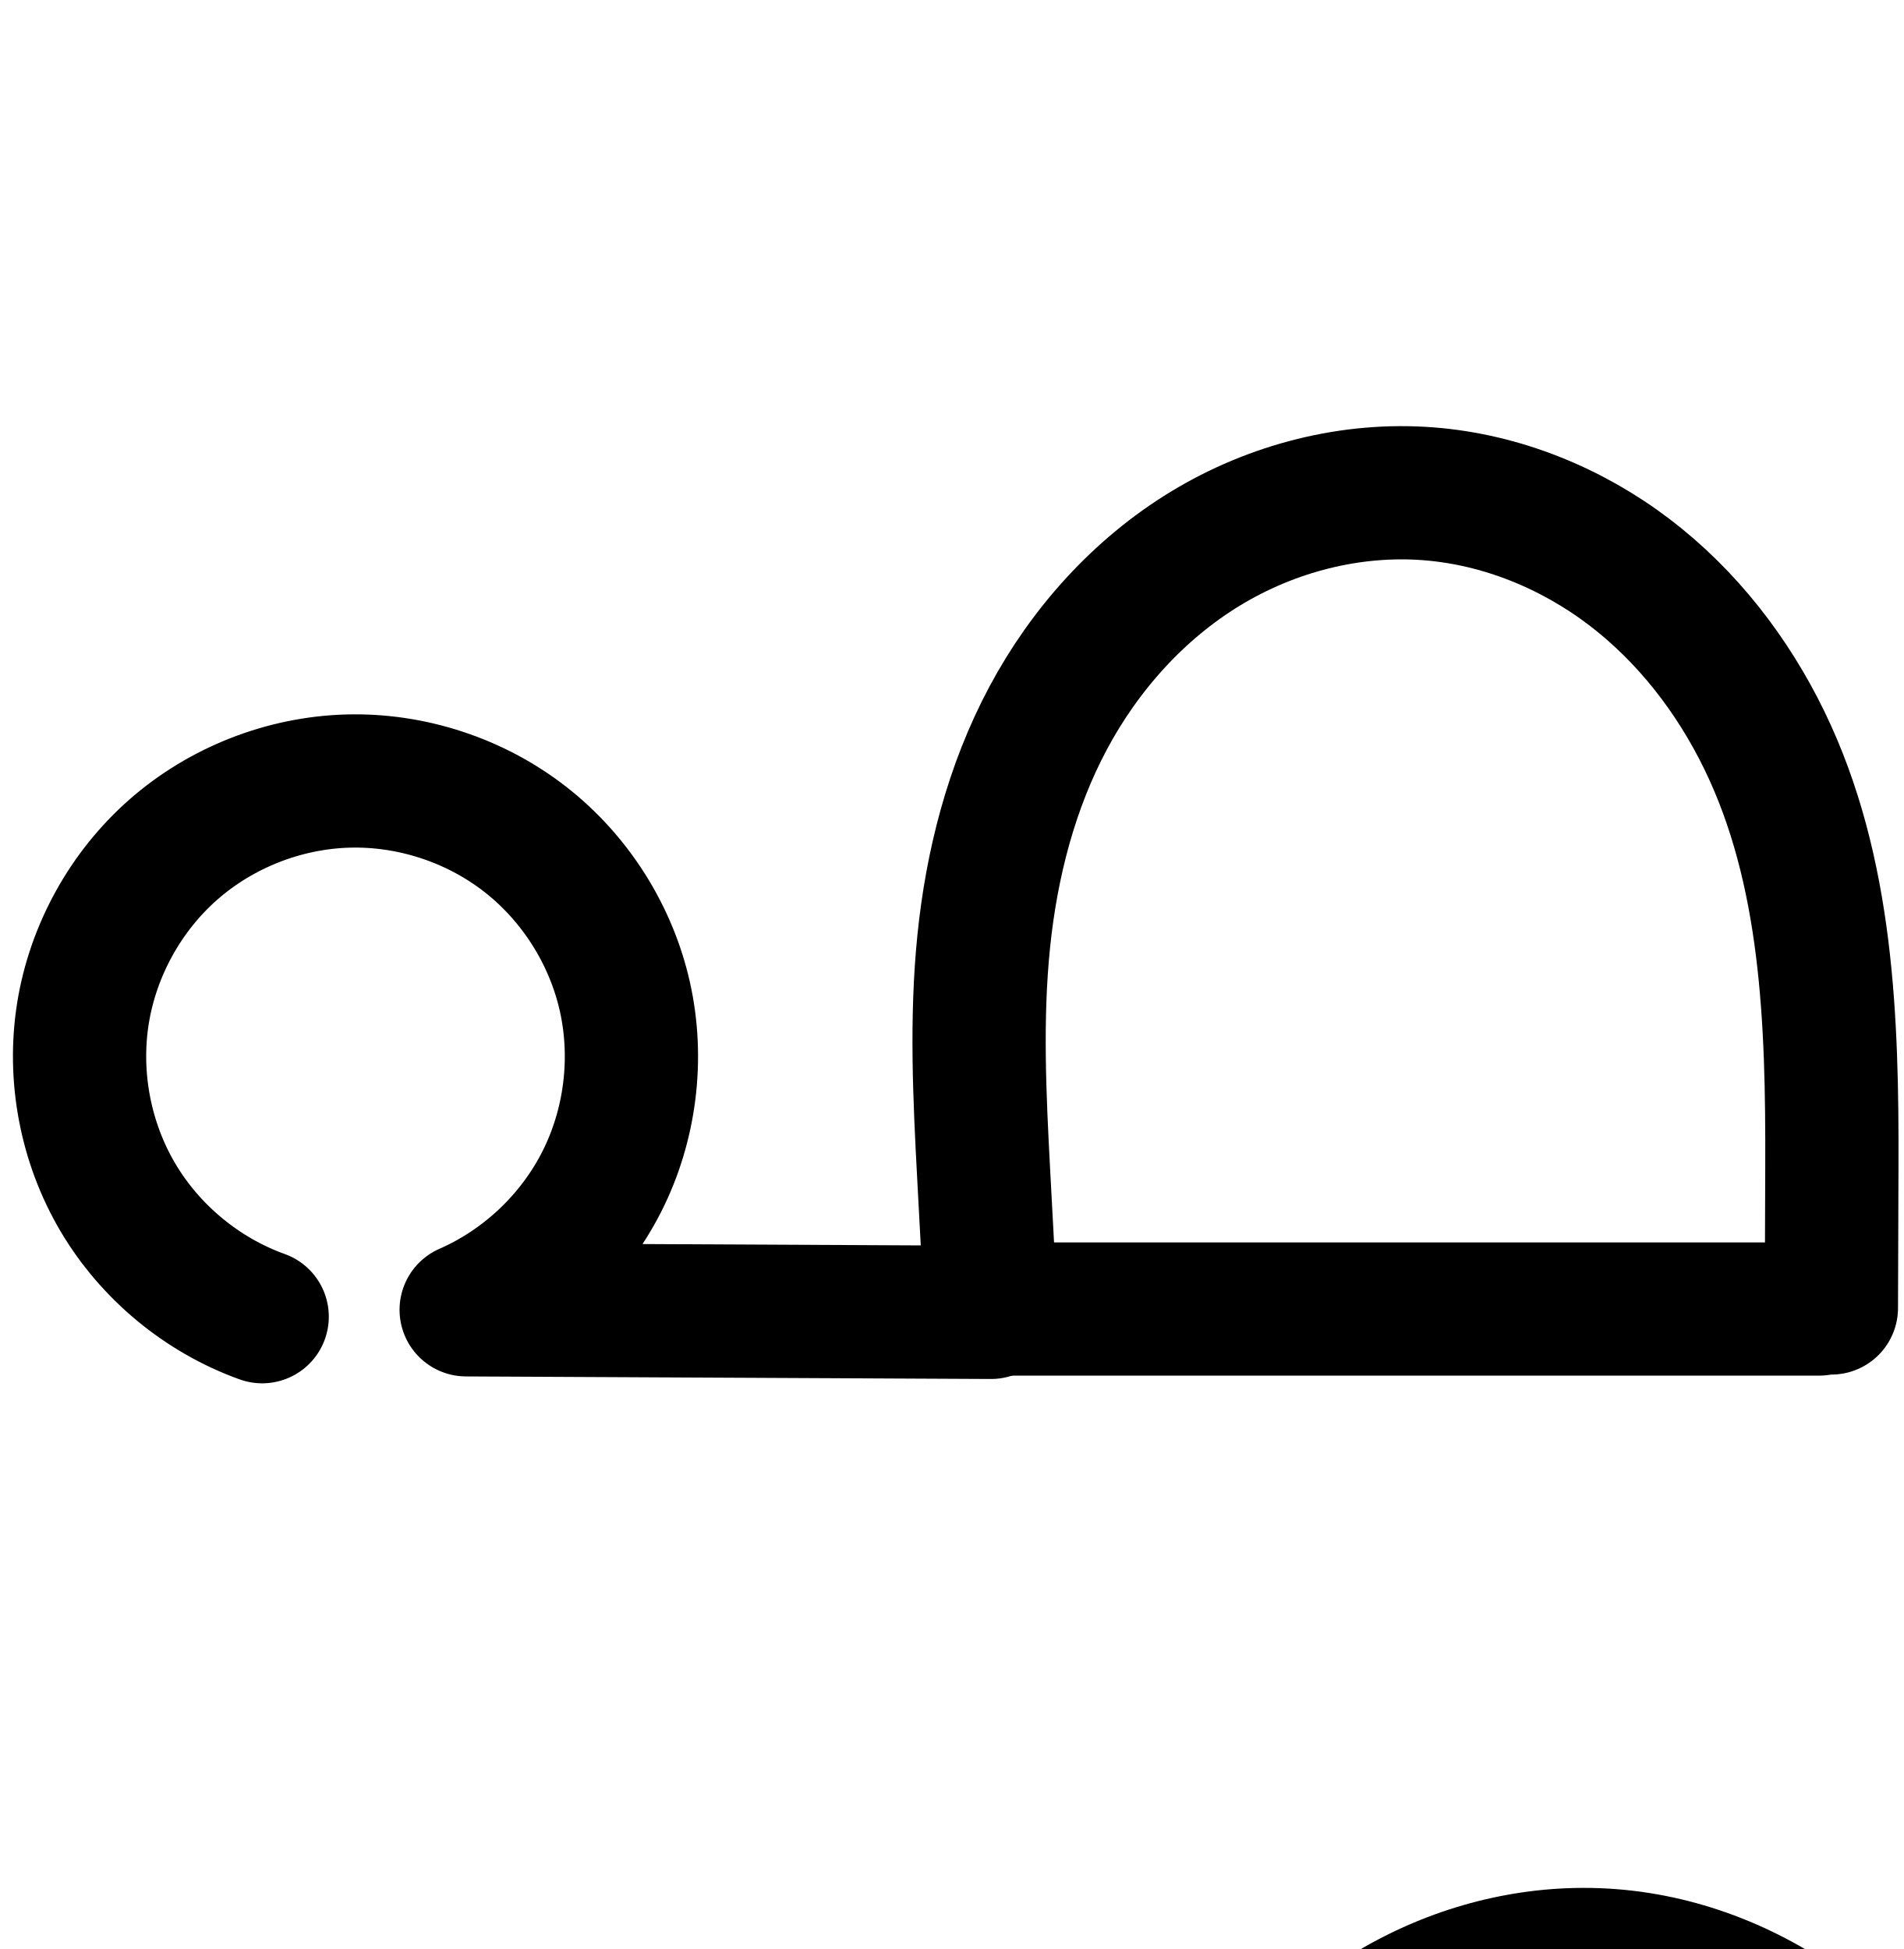
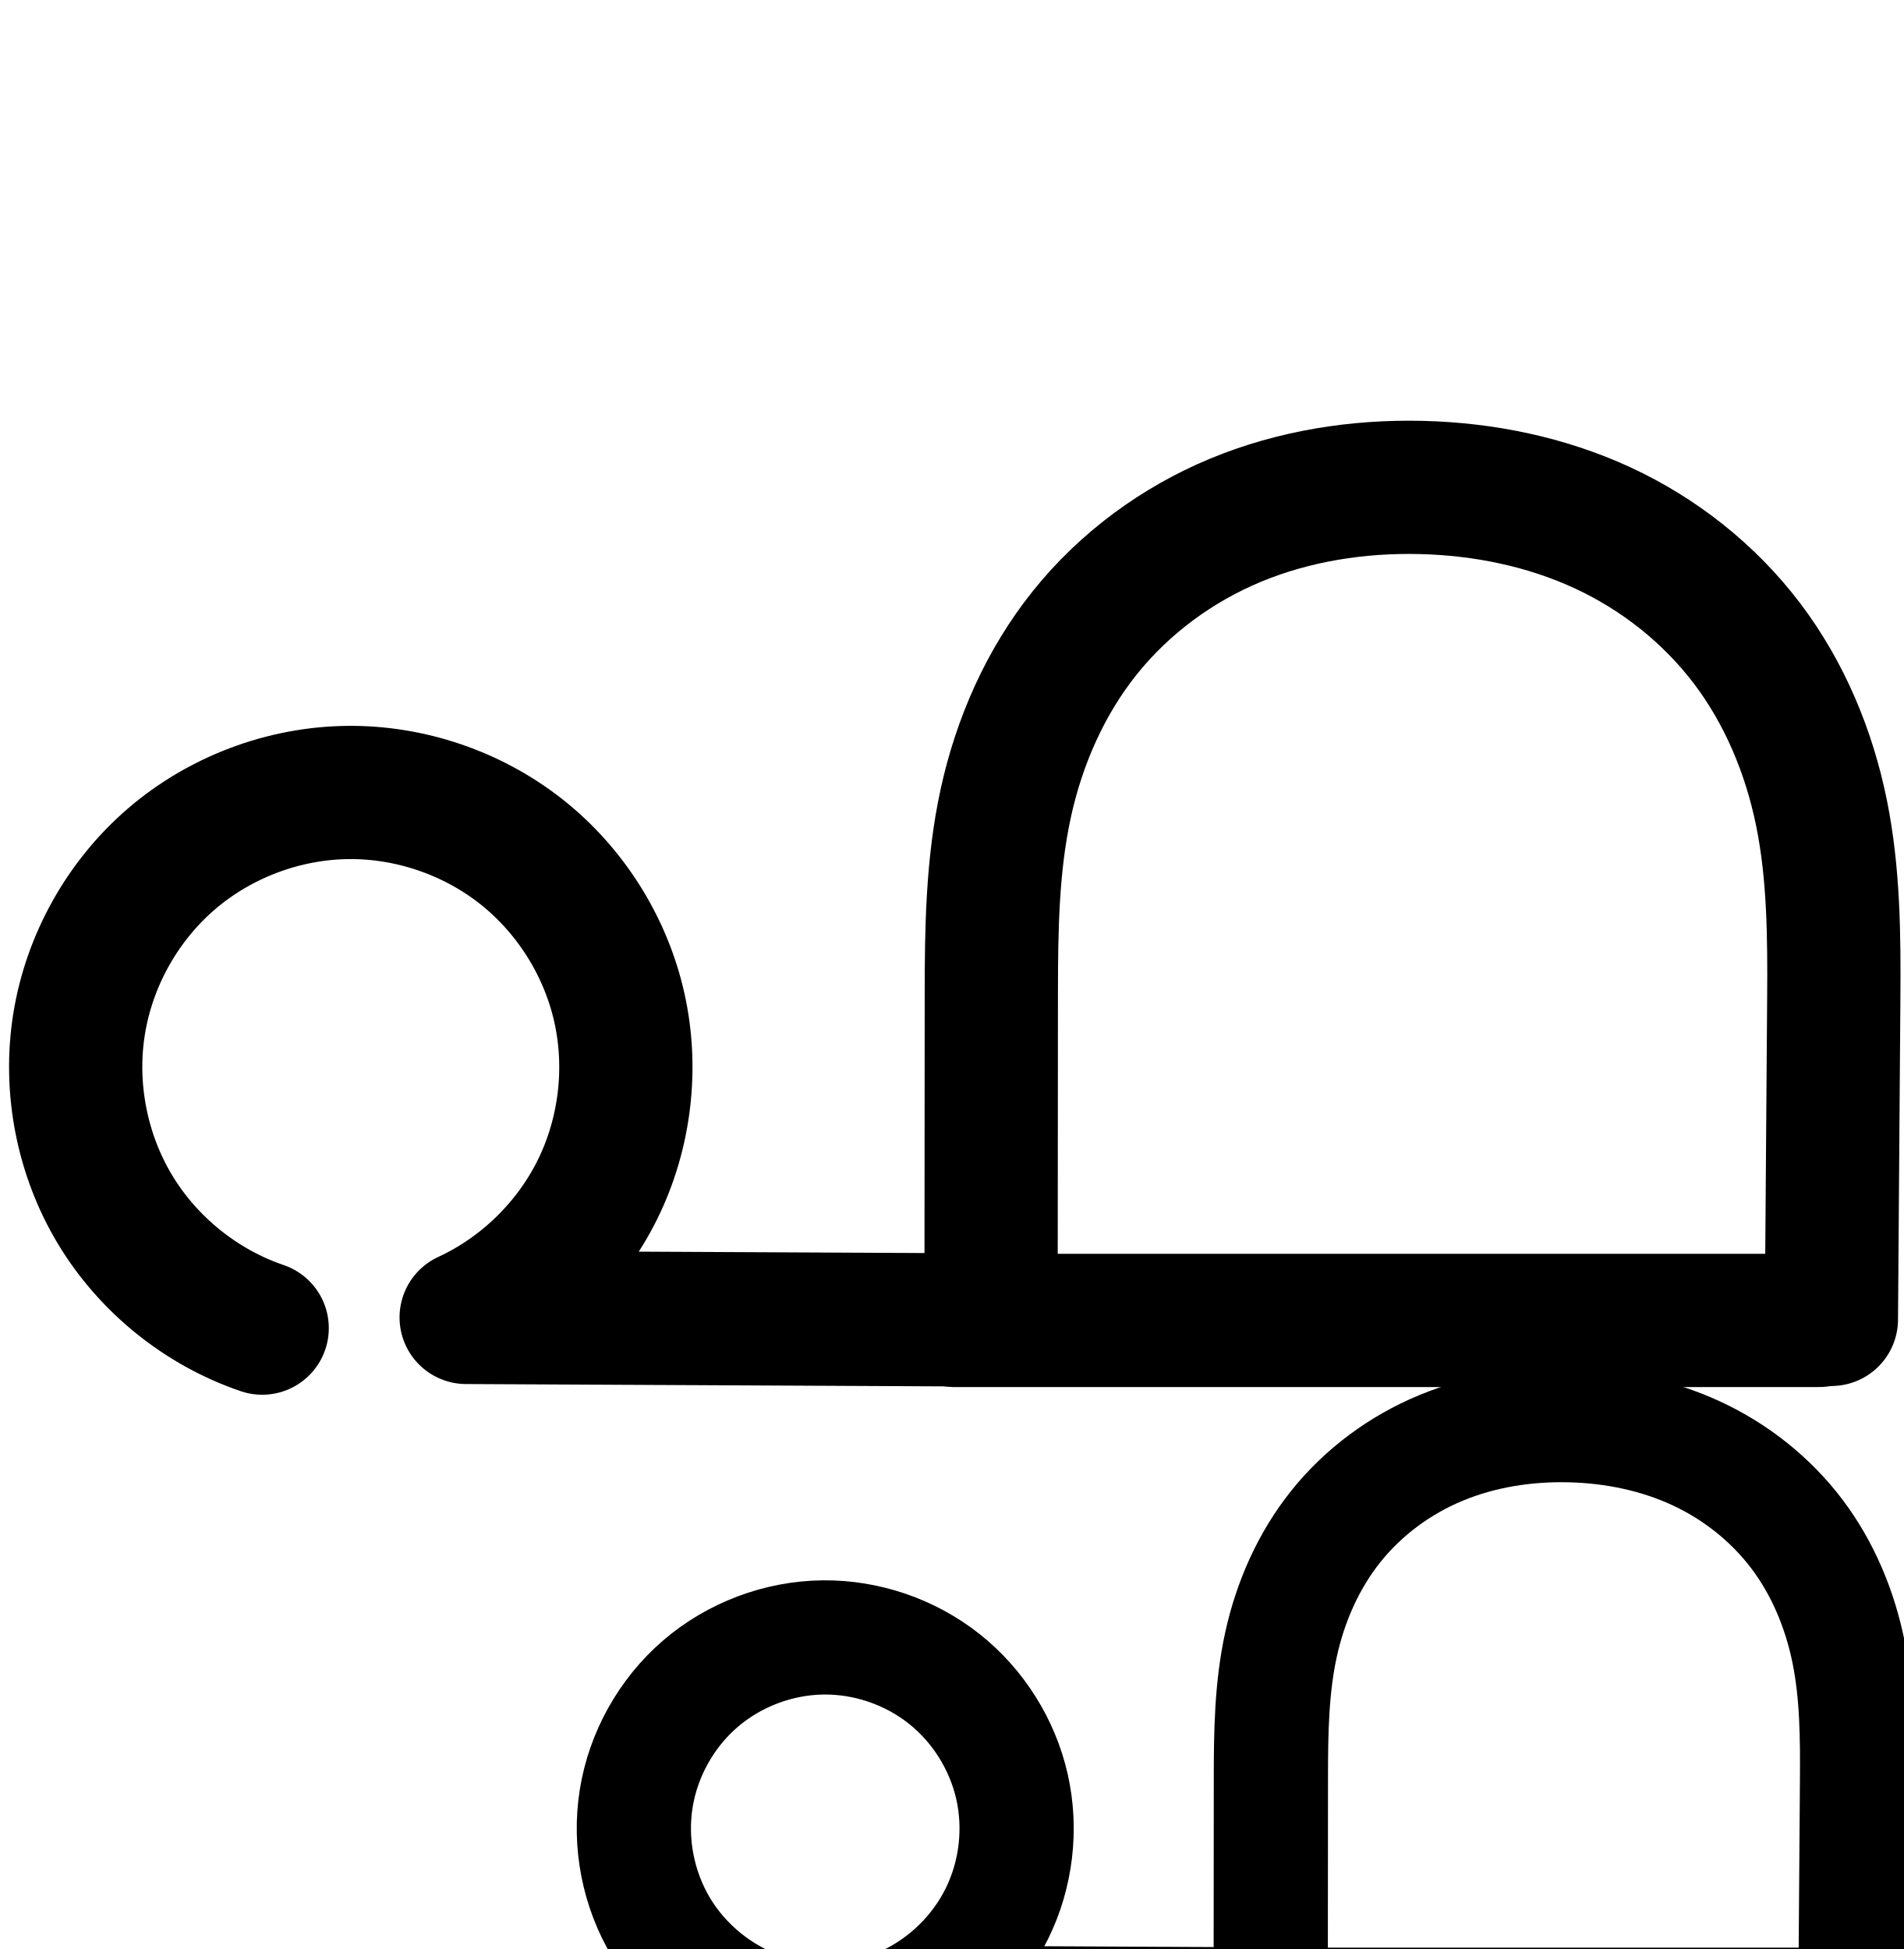
<svg xmlns="http://www.w3.org/2000/svg" width="2000" height="2048" id="svg2992" version="1.1">
  <defs id="defs5498">
    </defs>
  <g id="layer1" transform="translate(0,1048)">
-     <path style="fill:none;fill-rule:evenodd;stroke:#000000;stroke-width:140;stroke-linecap:round;stroke-linejoin:round;stroke-miterlimit:4;stroke-dasharray:none;stroke-opacity:1" d="M 275.467,335.581 C 212.487,312.953 157.872,267.78 123.833,210.162 89.793,152.543 76.583,82.91 87.155,16.828 97.727,-49.254 132.002,-111.29 182.319,-155.413 c 50.317,-44.123 116.298,-70.002 183.195,-71.852 66.601,-1.842 133.617,20.139 186.189,61.07 52.572,40.931 90.313,100.512 104.857,165.532 C 671.102,64.357 662.341,134.339 632.218,193.768 602.095,253.196 550.83,301.634 489.791,328.342 l 551.489,2.689 -7.72,-144.477 c -4.371,-81.808 -8.298,-164.006 0.034,-245.506 8.332,-81.5 29.126,-162.373 67.735,-234.629 38.609,-72.256 95.228,-135.42 165.225,-177.987 69.997,-42.568 153.177,-63.961 234.846,-57.508 76.069,6.011 149.61,35.944 210.347,82.136 60.737,46.192 108.688,108.215 142.036,176.849 66.695,137.268 71.426,295.323 70.912,447.934 l -0.5,148.55" id="path4139-0-3-5-0" />
-     <path style="fill:#000000;fill-opacity:1;fill-rule:evenodd;stroke:#000000;stroke-width:140;stroke-linecap:round;stroke-linejoin:round;stroke-miterlimit:4;stroke-dasharray:none;stroke-opacity:1" d="m 1003.088,327.509 908,0" id="path4171-7-0" />
-     <path style="color:#000000;font-style:normal;font-variant:normal;font-weight:normal;font-stretch:normal;font-size:medium;line-height:normal;font-family:sans-serif;text-indent:0;text-align:start;text-decoration:none;text-decoration-line:none;text-decoration-style:solid;text-decoration-color:#000000;letter-spacing:normal;word-spacing:normal;text-transform:none;direction:ltr;block-progression:tb;writing-mode:lr-tb;baseline-shift:baseline;text-anchor:start;white-space:normal;clip-rule:nonzero;display:inline;overflow:visible;visibility:visible;opacity:1;isolation:auto;mix-blend-mode:normal;color-interpolation:sRGB;color-interpolation-filters:linearRGB;solid-color:#000000;solid-opacity:1;fill:#000000;fill-opacity:1;fill-rule:evenodd;stroke:none;stroke-width:140;stroke-linecap:round;stroke-linejoin:round;stroke-miterlimit:4;stroke-dasharray:none;stroke-dashoffset:0;stroke-opacity:1;color-rendering:auto;image-rendering:auto;shape-rendering:auto;text-rendering:auto;enable-background:accumulate" d="M 1662.398 1983.781 C 1577.372 1984.133 1494.05 2008.917 1422.182 2052.623 C 1340.236 2102.457 1275.613 2175.041 1231.59 2257.43 C 1187.672 2339.62 1165.011 2429.369 1155.957 2517.93 C 1146.914 2606.381 1151.275 2692.217 1155.66 2774.289 L 1159.42 2844.67 L 867.014 2843.244 C 874.128 2832.35 880.736 2821.092 886.654 2809.416 C 924.323 2735.103 935.057 2649.363 916.871 2568.057 C 898.685 2486.751 852.444 2413.756 786.705 2362.572 C 720.966 2311.389 638.861 2284.458 555.578 2286.762 C 471.921 2289.076 391.089 2320.78 328.166 2375.957 C 265.243 2431.135 223.254 2507.131 210.033 2589.769 C 196.812 2672.408 212.996 2757.713 255.564 2829.768 C 298.133 2901.822 365.037 2957.161 443.797 2985.459 A 70.007 70.007 0 1 0 491.137 2853.705 C 443.936 2836.746 401.613 2801.739 376.102 2758.557 C 350.59 2715.374 340.352 2661.412 348.275 2611.887 C 356.199 2562.361 382.761 2514.287 420.471 2481.219 C 458.181 2448.151 509.313 2428.096 559.449 2426.709 C 609.369 2425.328 661.295 2442.36 700.699 2473.039 C 740.103 2503.718 769.345 2549.883 780.246 2598.617 C 791.147 2647.352 784.36 2701.576 761.781 2746.119 C 739.203 2790.663 699.481 2828.194 653.73 2848.213 A 70.007 70.007 0 0 0 681.449 2982.342 L 1232.938 2985.029 A 70.007 70.007 0 0 0 1255.01 2981.51 L 2103.088 2981.51 A 70.007 70.007 0 0 0 2111.035 2981.129 A 70.007 70.007 0 0 0 2186.195 2910.629 L 2186.695 2762.08 C 2187.215 2607.859 2184.102 2438.414 2108.744 2283.318 C 2071.114 2205.87 2016.76 2135.066 1946.121 2081.344 C 1875.312 2027.491 1789.644 1992.312 1698.914 1985.143 C 1686.726 1984.179 1674.545 1983.731 1662.398 1983.781 z M 1663.064 2123.812 C 1671.372 2123.762 1679.655 2124.057 1687.885 2124.707 C 1749.293 2129.56 1810.709 2154.246 1861.373 2192.777 C 1912.208 2231.439 1953.757 2284.683 1982.822 2344.502 C 2040.856 2463.942 2047.204 2610.605 2046.695 2761.607 L 2046.426 2841.51 L 1299.451 2841.51 L 1295.459 2766.818 C 1291.102 2685.275 1287.609 2606.716 1295.23 2532.168 C 1302.841 2457.729 1321.767 2385.729 1355.068 2323.408 C 1388.263 2261.285 1436.877 2207.542 1494.926 2172.24 C 1545.552 2141.453 1604.91 2124.167 1663.064 2123.812 z " transform="translate(0,-1048)" id="path4139-0-3-5-0-0" />
+     <path style="fill:none;fill-rule:evenodd;stroke:#000000;stroke-width:140;stroke-linecap:round;stroke-linejoin:round;stroke-miterlimit:4;stroke-dasharray:none;stroke-opacity:1" d="M 275.467,347.581 C 211.524,325.833 155.75,280.892 120.9,223.037 86.05,165.181 72.399,94.867 83.069,28.175 93.739,-38.518 128.645,-101.064 179.805,-145.159 c 51.16,-44.095 118.172,-69.392 185.708,-70.106 65.521,-0.693 131.059,21.71 182.447,62.364 51.388,40.655 88.269,99.279 102.67,163.202 14.402,63.923 6.225,132.699 -22.764,191.463 -28.989,58.764 -78.587,107.106 -138.075,134.578 l 551.489,2.689 0.28,-344.477 c 0.054,-66.517 0.995,-133.565 15.16,-198.556 14.166,-64.991 41.64,-127.488 83.264,-179.372 41.624,-51.884 96.84,-92.555 158.285,-118.031 61.445,-25.475 128.599,-35.973 195.096,-34.361 65.436,1.586 130.923,14.903 190.336,42.372 59.413,27.468 112.264,69.269 151.812,121.426 39.549,52.157 65.294,114.107 78.306,178.256 13.012,64.149 13.362,130.103 12.876,195.556 l -2.5,336.55" id="path4139-0-3-5-0" />
+     <path style="fill:#000000;fill-opacity:1;fill-rule:evenodd;stroke:#000000;stroke-width:140;stroke-linecap:round;stroke-linejoin:round;stroke-miterlimit:4;stroke-dasharray:none;stroke-opacity:1" d="m 1003.088,339.509 908,0" id="path4171-7-0" />
+     <path style="color:#000000;font-style:normal;font-variant:normal;font-weight:normal;font-stretch:normal;font-size:medium;line-height:normal;font-family:sans-serif;text-indent:0;text-align:start;text-decoration:none;text-decoration-line:none;text-decoration-style:solid;text-decoration-color:#000000;letter-spacing:normal;word-spacing:normal;text-transform:none;direction:ltr;block-progression:tb;writing-mode:lr-tb;baseline-shift:baseline;text-anchor:start;white-space:normal;clip-rule:nonzero;display:inline;overflow:visible;visibility:visible;opacity:1;isolation:auto;mix-blend-mode:normal;color-interpolation:sRGB;color-interpolation-filters:linearRGB;solid-color:#000000;solid-opacity:1;fill:#000000;fill-opacity:1;fill-rule:evenodd;stroke:none;stroke-width:140;stroke-linecap:round;stroke-linejoin:round;stroke-miterlimit:4;stroke-dasharray:none;stroke-dashoffset:0;stroke-opacity:1;color-rendering:auto;image-rendering:auto;shape-rendering:auto;text-rendering:auto;enable-background:accumulate" d="m -1126.27,435.945 c -4.7,-0.007 -9.405,0.04 -14.113,0.143 -65.921,1.432 -132.558,13.659 -195.408,39.717 -72.089,29.888 -136.717,77.365 -186.076,138.891 -49.385,61.558 -80.869,133.999 -97.057,208.268 -16.162,74.149 -16.711,146.268 -16.766,213.406 l -0.223,274.193 -300.254,-1.465 c 7.111,-11.109 13.69,-22.592 19.561,-34.492 36.265,-73.514 46.292,-157.849 28.275,-237.816 -18.017,-79.968 -63.241,-151.855 -127.527,-202.715 -64.287,-50.859 -144.651,-78.329 -226.619,-77.463 -84.524,0.893 -166.639,31.892 -230.668,87.078 -64.028,55.186 -106.803,131.831 -120.156,215.299 -13.354,83.468 3.375,169.631 46.99,242.039 43.615,72.408 111.961,127.478 191.988,154.697 36.793,13.107 77.195,-6.427 89.772,-43.405 12.577,-36.977 -7.537,-77.095 -44.692,-89.138 -47.859,-16.278 -91.061,-51.09 -117.144,-94.392 -26.084,-43.303 -36.658,-97.767 -28.672,-147.684 7.986,-49.917 35.025,-98.366 73.316,-131.369 38.292,-33.004 90.197,-52.598 140.746,-53.133 49.075,-0.519 99.786,16.815 138.275,47.266 38.489,30.45 67.028,75.812 77.814,123.689 10.787,47.878 4.458,101.096 -17.254,145.109 -21.712,44.014 -60.09,81.42 -104.646,101.996 -29.769,13.765 -45.992,46.352 -39.03,78.402 6.962,32.05 35.241,54.971 68.038,55.146 474.243,4.11 947.2,3.168 1421.639,3.168 2.613,0.025 5.225,-0.096 7.824,-0.363 40.793,3.082 75.526,-29.322 75.279,-70.231 l 2.5,-336.551 c 0.491,-66.053 0.55,-136.922 -14.271,-209.992 -14.842,-73.174 -44.295,-144.868 -91.131,-206.635 -46.81,-61.733 -108.601,-110.485 -178.215,-142.67 -69.375,-32.074 -144.22,-47.023 -218.014,-48.812 -4.688,-0.114 -9.382,-0.175 -14.082,-0.182 z m -0.18,140.002 c 3.62,0.004 7.242,0.051 10.867,0.139 57.079,1.384 113.207,13.067 162.658,35.93 49.212,22.752 93.123,57.603 125.41,100.184 32.262,42.547 54.299,94.751 65.48,149.875 11.202,55.228 11.962,116.267 11.48,181.121 l -1.992,268.186 -743.367,0 0.223,-274.899 c 0.053,-65.895 1.385,-127.872 13.555,-183.705 12.144,-55.713 35.608,-108.265 69.471,-150.475 33.889,-42.242 79.691,-76.109 130.492,-97.172 47.87,-19.847 101.429,-29.245 155.723,-29.184 z" transform="translate(0,-1048)" id="path4139-0-3-5-0-9" />
+     <path style="fill:none;fill-rule:evenodd;stroke:#000000;stroke-width:120;stroke-linecap:round;stroke-linejoin:round;stroke-miterlimit:4;stroke-dasharray:none;stroke-opacity:1" d="m 802.285,1064.202 c -44.488,-15.132 -83.294,-46.399 -107.54,-86.652 -24.247,-40.253 -33.744,-89.174 -26.321,-135.575 7.423,-46.401 31.71,-89.918 67.304,-120.597 35.595,-30.679 82.218,-48.28 129.207,-48.776 45.587,-0.482 91.184,15.104 126.937,43.39 35.753,28.286 61.413,69.074 71.433,113.548 10.02,44.474 4.331,92.325 -15.838,133.21 -20.169,40.885 -54.677,74.519 -96.066,93.633 l 383.699,1.871 0.195,-239.67 c 0.038,-46.279 0.692,-92.928 10.548,-138.145 9.856,-45.217 28.971,-88.7 57.931,-124.798 28.96,-36.098 67.376,-64.395 110.127,-82.12 42.75,-17.724 89.473,-25.029 135.738,-23.907 45.527,1.104 91.09,10.369 132.427,29.48 41.337,19.111 78.108,48.194 105.624,84.482 27.516,36.288 45.428,79.39 54.481,124.022 9.053,44.632 9.297,90.519 8.958,136.058 l -1.74,234.155" id="path4139-0-3-5-0-5" />
+     <path style="fill:#000000;fill-opacity:1;fill-rule:evenodd;stroke:#000000;stroke-width:120;stroke-linecap:round;stroke-linejoin:round;stroke-miterlimit:4;stroke-dasharray:none;stroke-opacity:1" d="m 1308.528,1058.586 631.742,0" id="path4171-7-0-1" />
+     <path style="color:#000000;font-style:normal;font-variant:normal;font-weight:normal;font-stretch:normal;font-size:medium;line-height:normal;font-family:sans-serif;text-indent:0;text-align:start;text-decoration:none;text-decoration-line:none;text-decoration-style:solid;text-decoration-color:#000000;letter-spacing:normal;word-spacing:normal;text-transform:none;direction:ltr;block-progression:tb;writing-mode:lr-tb;baseline-shift:baseline;text-anchor:start;white-space:normal;clip-rule:nonzero;display:inline;overflow:visible;visibility:visible;opacity:1;isolation:auto;mix-blend-mode:normal;color-interpolation:sRGB;color-interpolation-filters:linearRGB;solid-color:#000000;solid-opacity:1;fill:#000000;fill-opacity:1;fill-rule:evenodd;stroke:none;stroke-width:120;stroke-linecap:round;stroke-linejoin:round;stroke-miterlimit:4;stroke-dasharray:none;stroke-dashoffset:0;stroke-opacity:1;color-rendering:auto;image-rendering:auto;shape-rendering:auto;text-rendering:auto;enable-background:accumulate" d="m -990.502,1447.965 c -3.357,-0 -6.72,0.029 -10.084,0.102 -47.103,1.021 -94.836,9.755 -140.029,28.492 -51.873,21.507 -98.359,55.638 -133.949,100 -35.612,44.391 -58.165,96.397 -69.754,149.566 -11.567,53.068 -11.885,104.062 -11.924,150.873 l -0.146,179.428 -178.143,-0.869 c 1.402,-2.614 2.956,-5.132 4.271,-7.799 26.406,-53.528 33.681,-114.714 20.562,-172.941 -13.119,-58.227 -45.931,-110.384 -92.74,-147.416 -46.809,-37.032 -105.115,-56.963 -164.799,-56.332 -61.55,0.651 -121.12,23.14 -167.744,63.326 -46.625,40.186 -77.655,95.786 -87.379,156.566 -9.724,60.78 2.412,123.285 34.172,176.012 31.76,52.726 81.341,92.677 139.615,112.498 31.529,11.206 66.131,-5.541 76.905,-37.219 10.774,-31.678 -6.442,-66.049 -38.265,-76.39 -30.702,-10.443 -58.73,-33.027 -75.463,-60.807 -16.733,-27.779 -23.594,-63.114 -18.471,-95.137 5.123,-32.022 22.664,-63.455 47.228,-84.627 24.564,-21.172 58.242,-33.886 90.67,-34.228 31.49,-0.333 64.379,10.908 89.076,30.447 24.697,19.539 43.205,48.96 50.127,79.682 6.922,30.721 2.817,65.236 -11.115,93.478 -13.932,28.242 -38.824,52.502 -67.414,65.705 -25.517,11.798 -39.422,39.73 -33.455,67.202 5.967,27.472 30.206,47.119 58.318,47.269 329.716,2.664 659.441,2.25 989.164,2.205 1.608,0.01 3.216,-0.05 4.82,-0.172 34.862,2.499 64.473,-25.208 64.295,-60.158 l 1.738,-234.156 c 0.342,-46.053 0.45,-96.153 -10.154,-148.432 -10.622,-52.368 -31.713,-103.821 -65.475,-148.346 -33.74,-44.496 -78.174,-79.538 -128.254,-102.691 -49.876,-23.059 -103.459,-33.724 -156.15,-35.002 -3.347,-0.081 -6.699,-0.124 -10.057,-0.129 z m -0.152,120.002 c 2.431,0 4.865,0.033 7.301,0.092 38.364,0.93 75.903,8.796 108.701,23.959 32.593,15.069 61.7,38.194 82.992,66.273 21.27,28.051 36.004,62.801 43.488,99.697 7.502,36.985 8.098,78.66 7.764,123.686 l -1.303,175.377 -494.68,0 0.146,-179.955 c 0.038,-45.747 1.027,-88.049 9.172,-125.416 8.123,-37.265 23.8,-72.223 46.108,-100.029 22.33,-27.834 52.679,-50.3 86.307,-64.242 31.735,-13.157 67.536,-19.481 104.004,-19.441 z" transform="translate(0,-1048)" id="path4139-0-3-5-0-5-1" />
  </g>
</svg>
